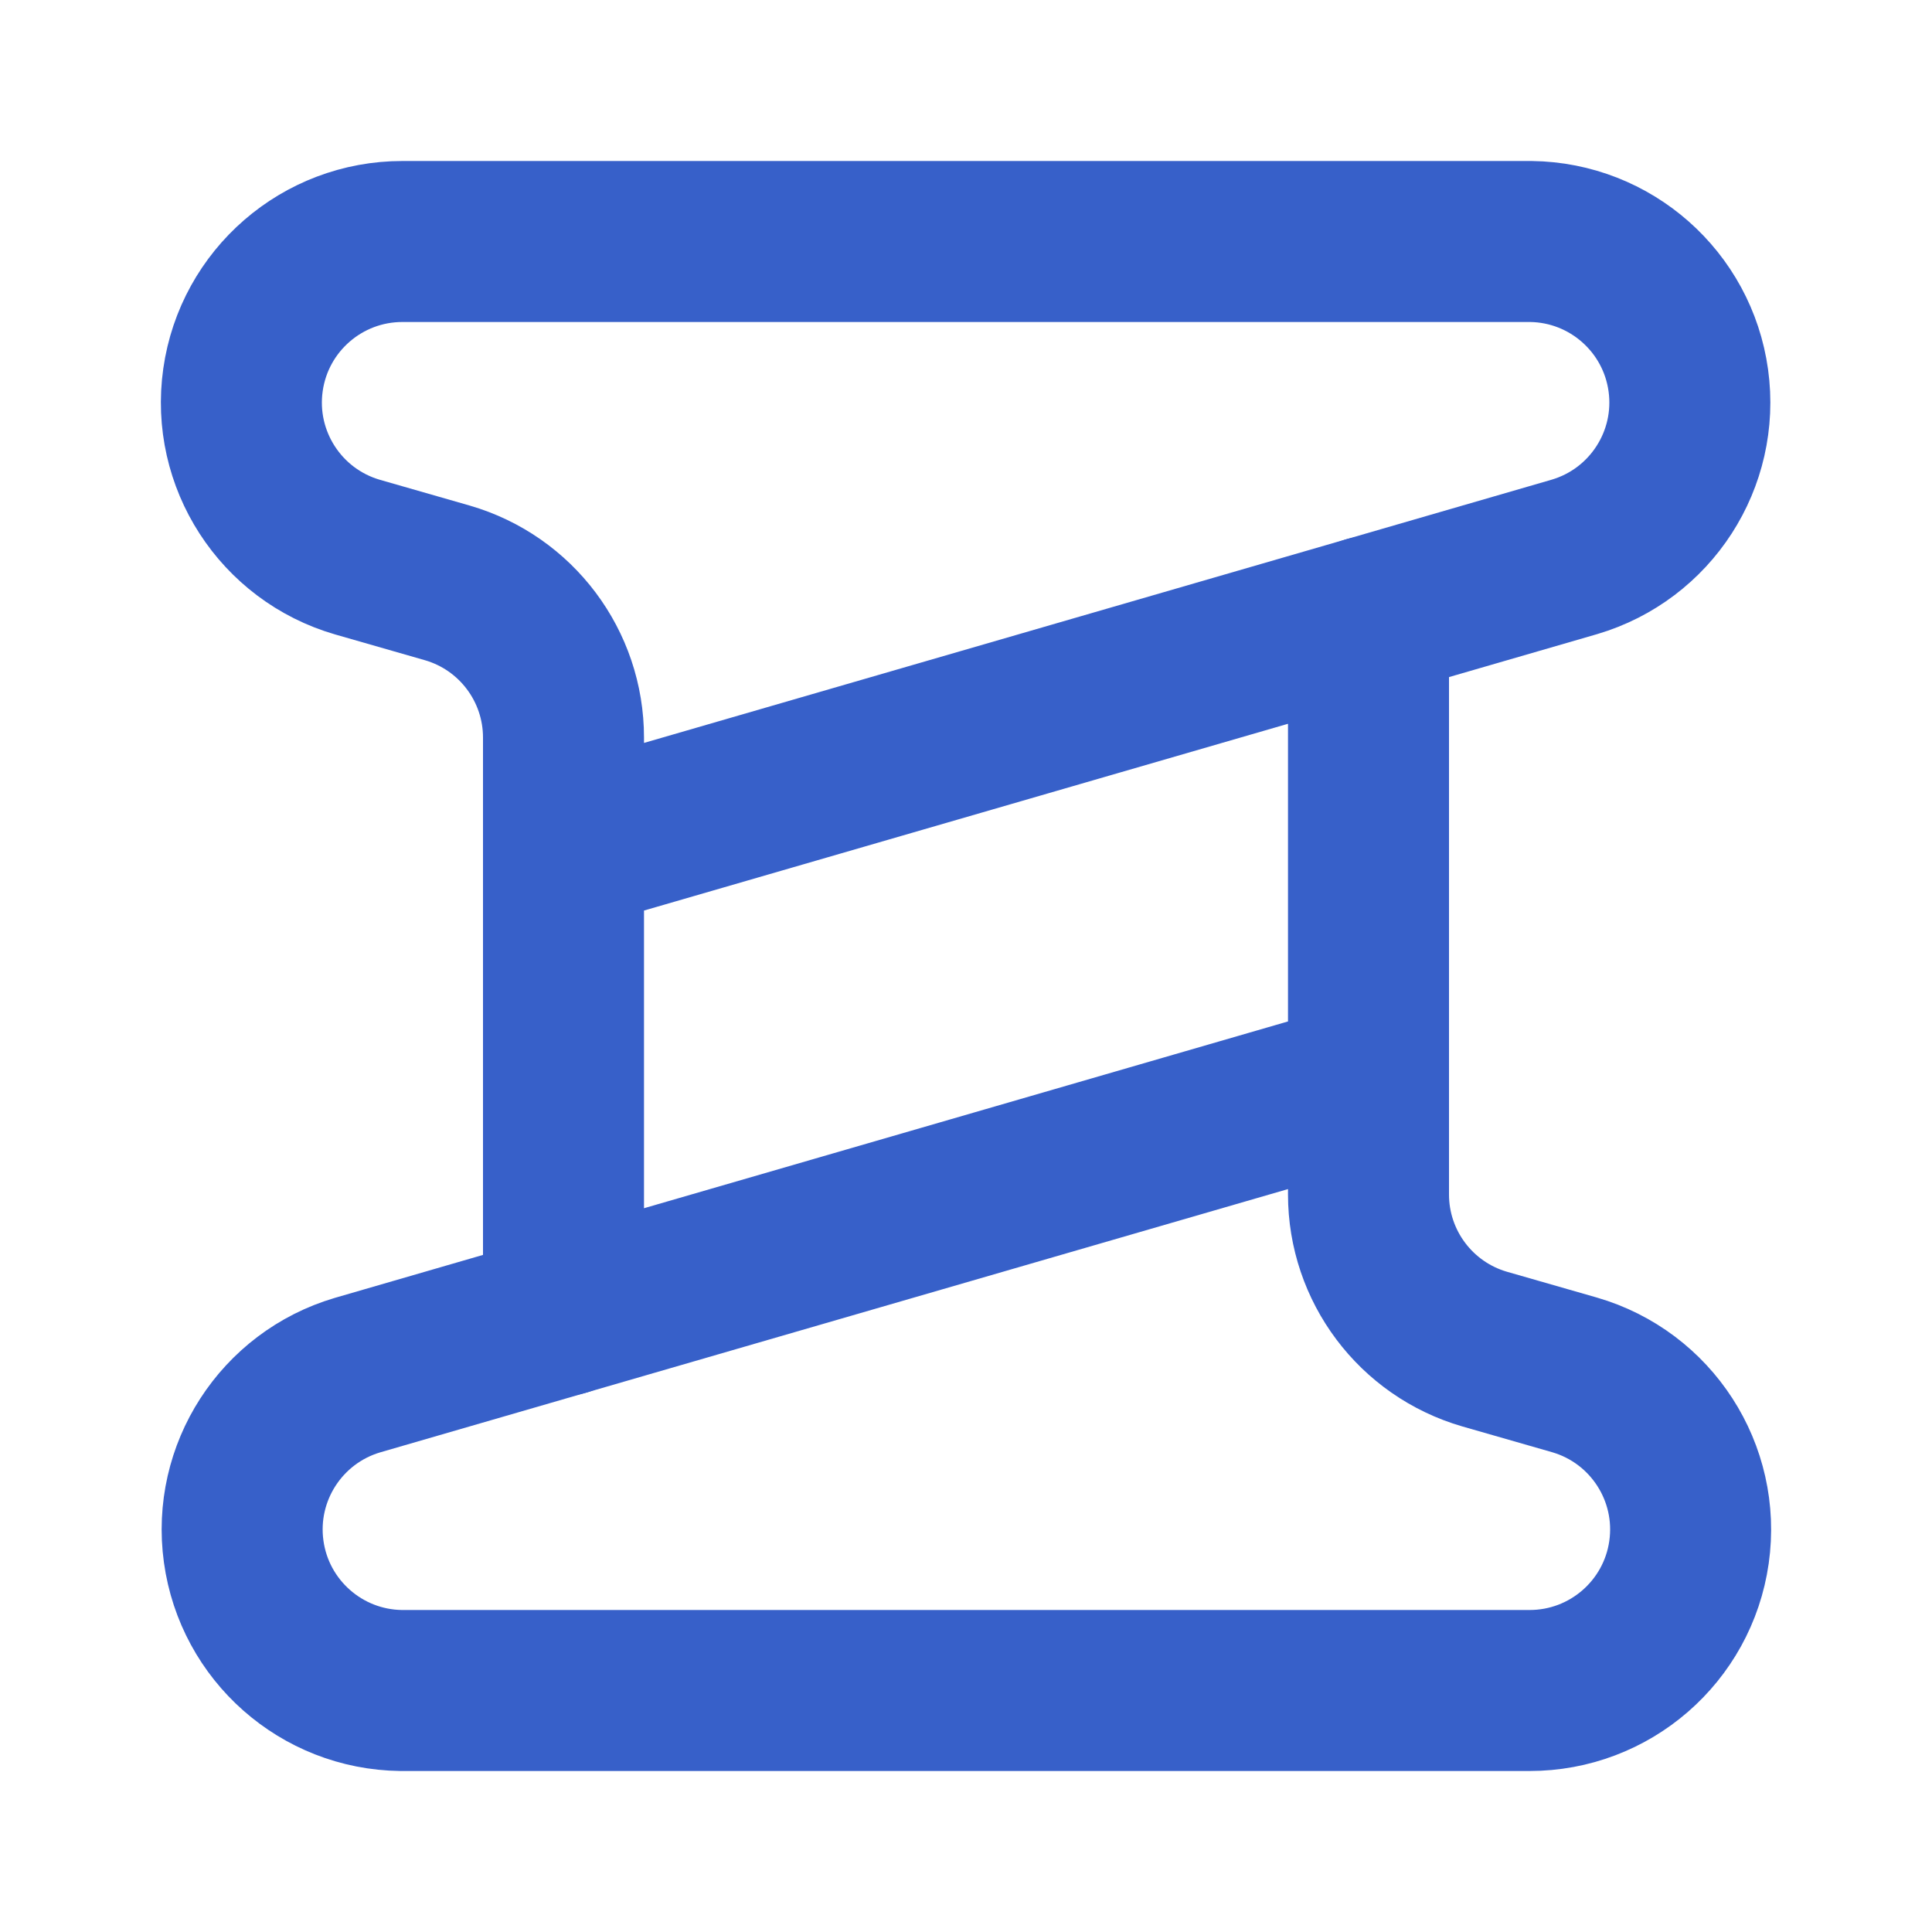
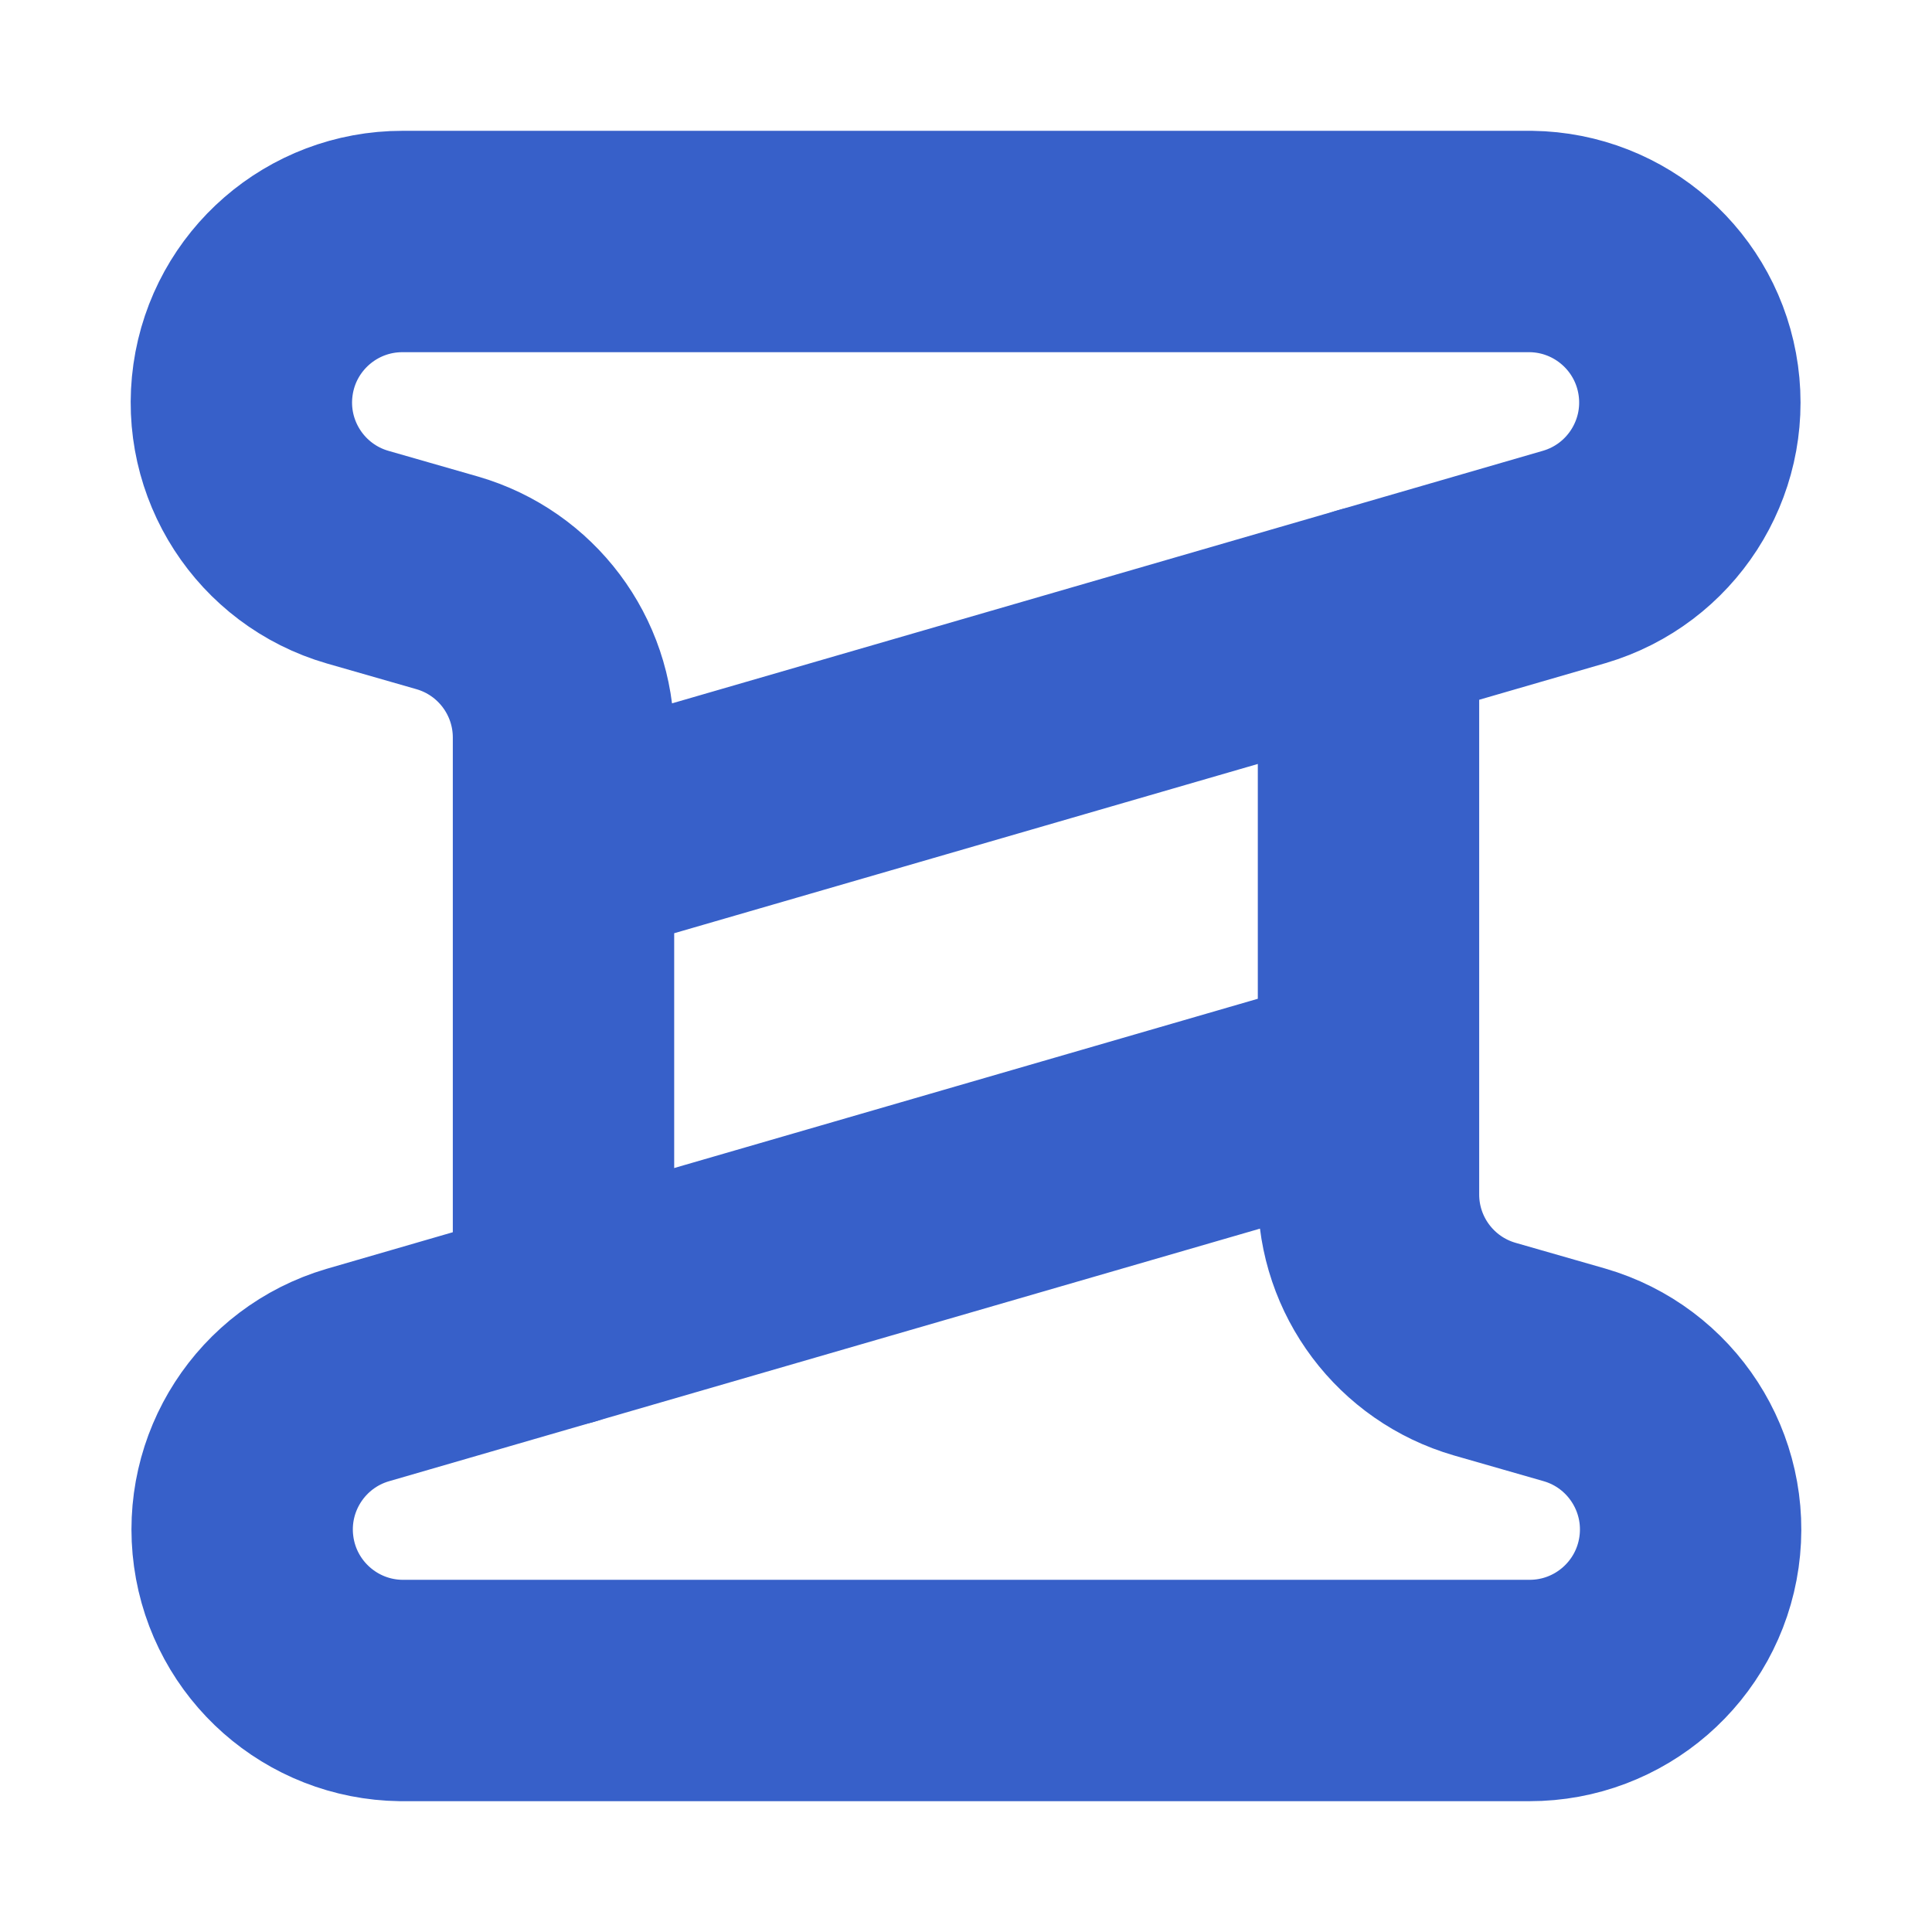
- <svg xmlns="http://www.w3.org/2000/svg" viewBox="0 0 24 24" fill="none" stroke="#3760c9" stroke-width="2" stroke-linecap="round" stroke-linejoin="round">
+ <svg xmlns="http://www.w3.org/2000/svg" viewBox="0 0 24 24" fill="none" stroke="#3760c9" stroke-width="2.75" stroke-linecap="round" stroke-linejoin="round">
  <path d="M17 13.44 4.442 17.082A2 2 0 0 0 4.982 21H19a2 2 0 0 0 .558-3.921l-1.115-.32A2 2 0 0 1 17 14.837V7.66" />
  <path d="m7 10.56 12.558-3.642A2 2 0 0 0 19.018 3H5a2 2 0 0 0-.558 3.921l1.115.32A2 2 0 0 1 7 9.163v7.178" />
</svg>
